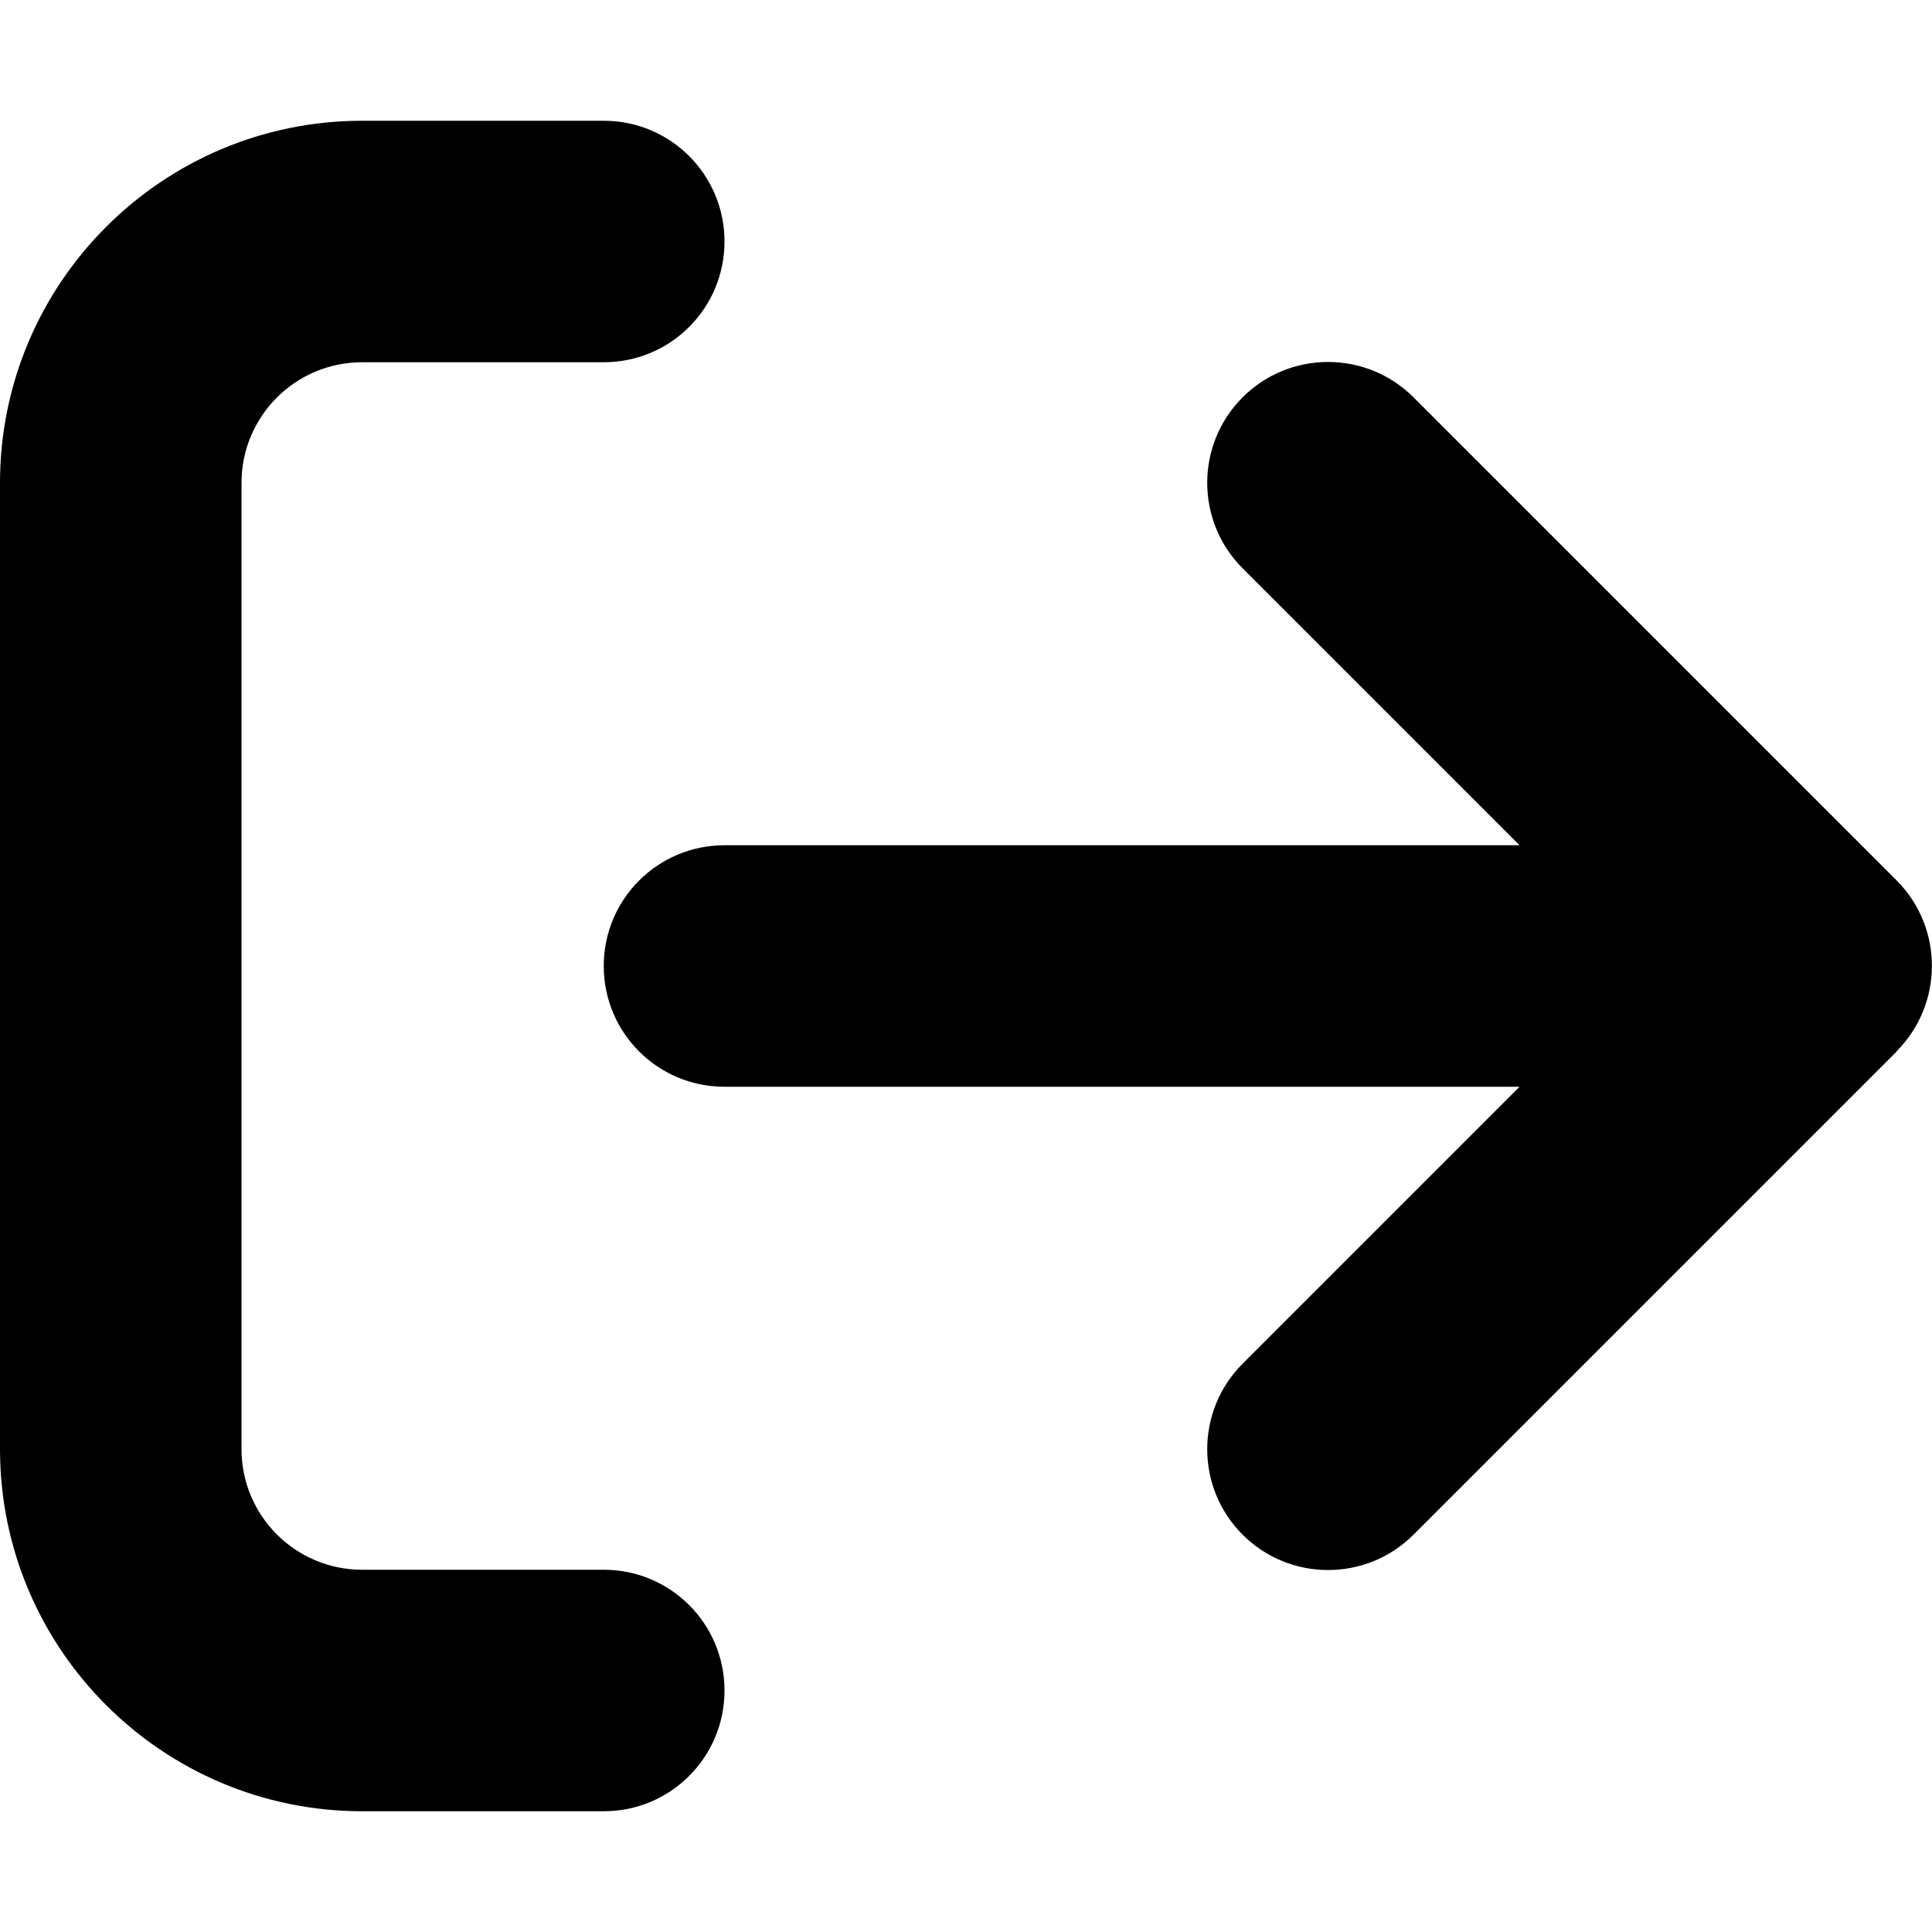
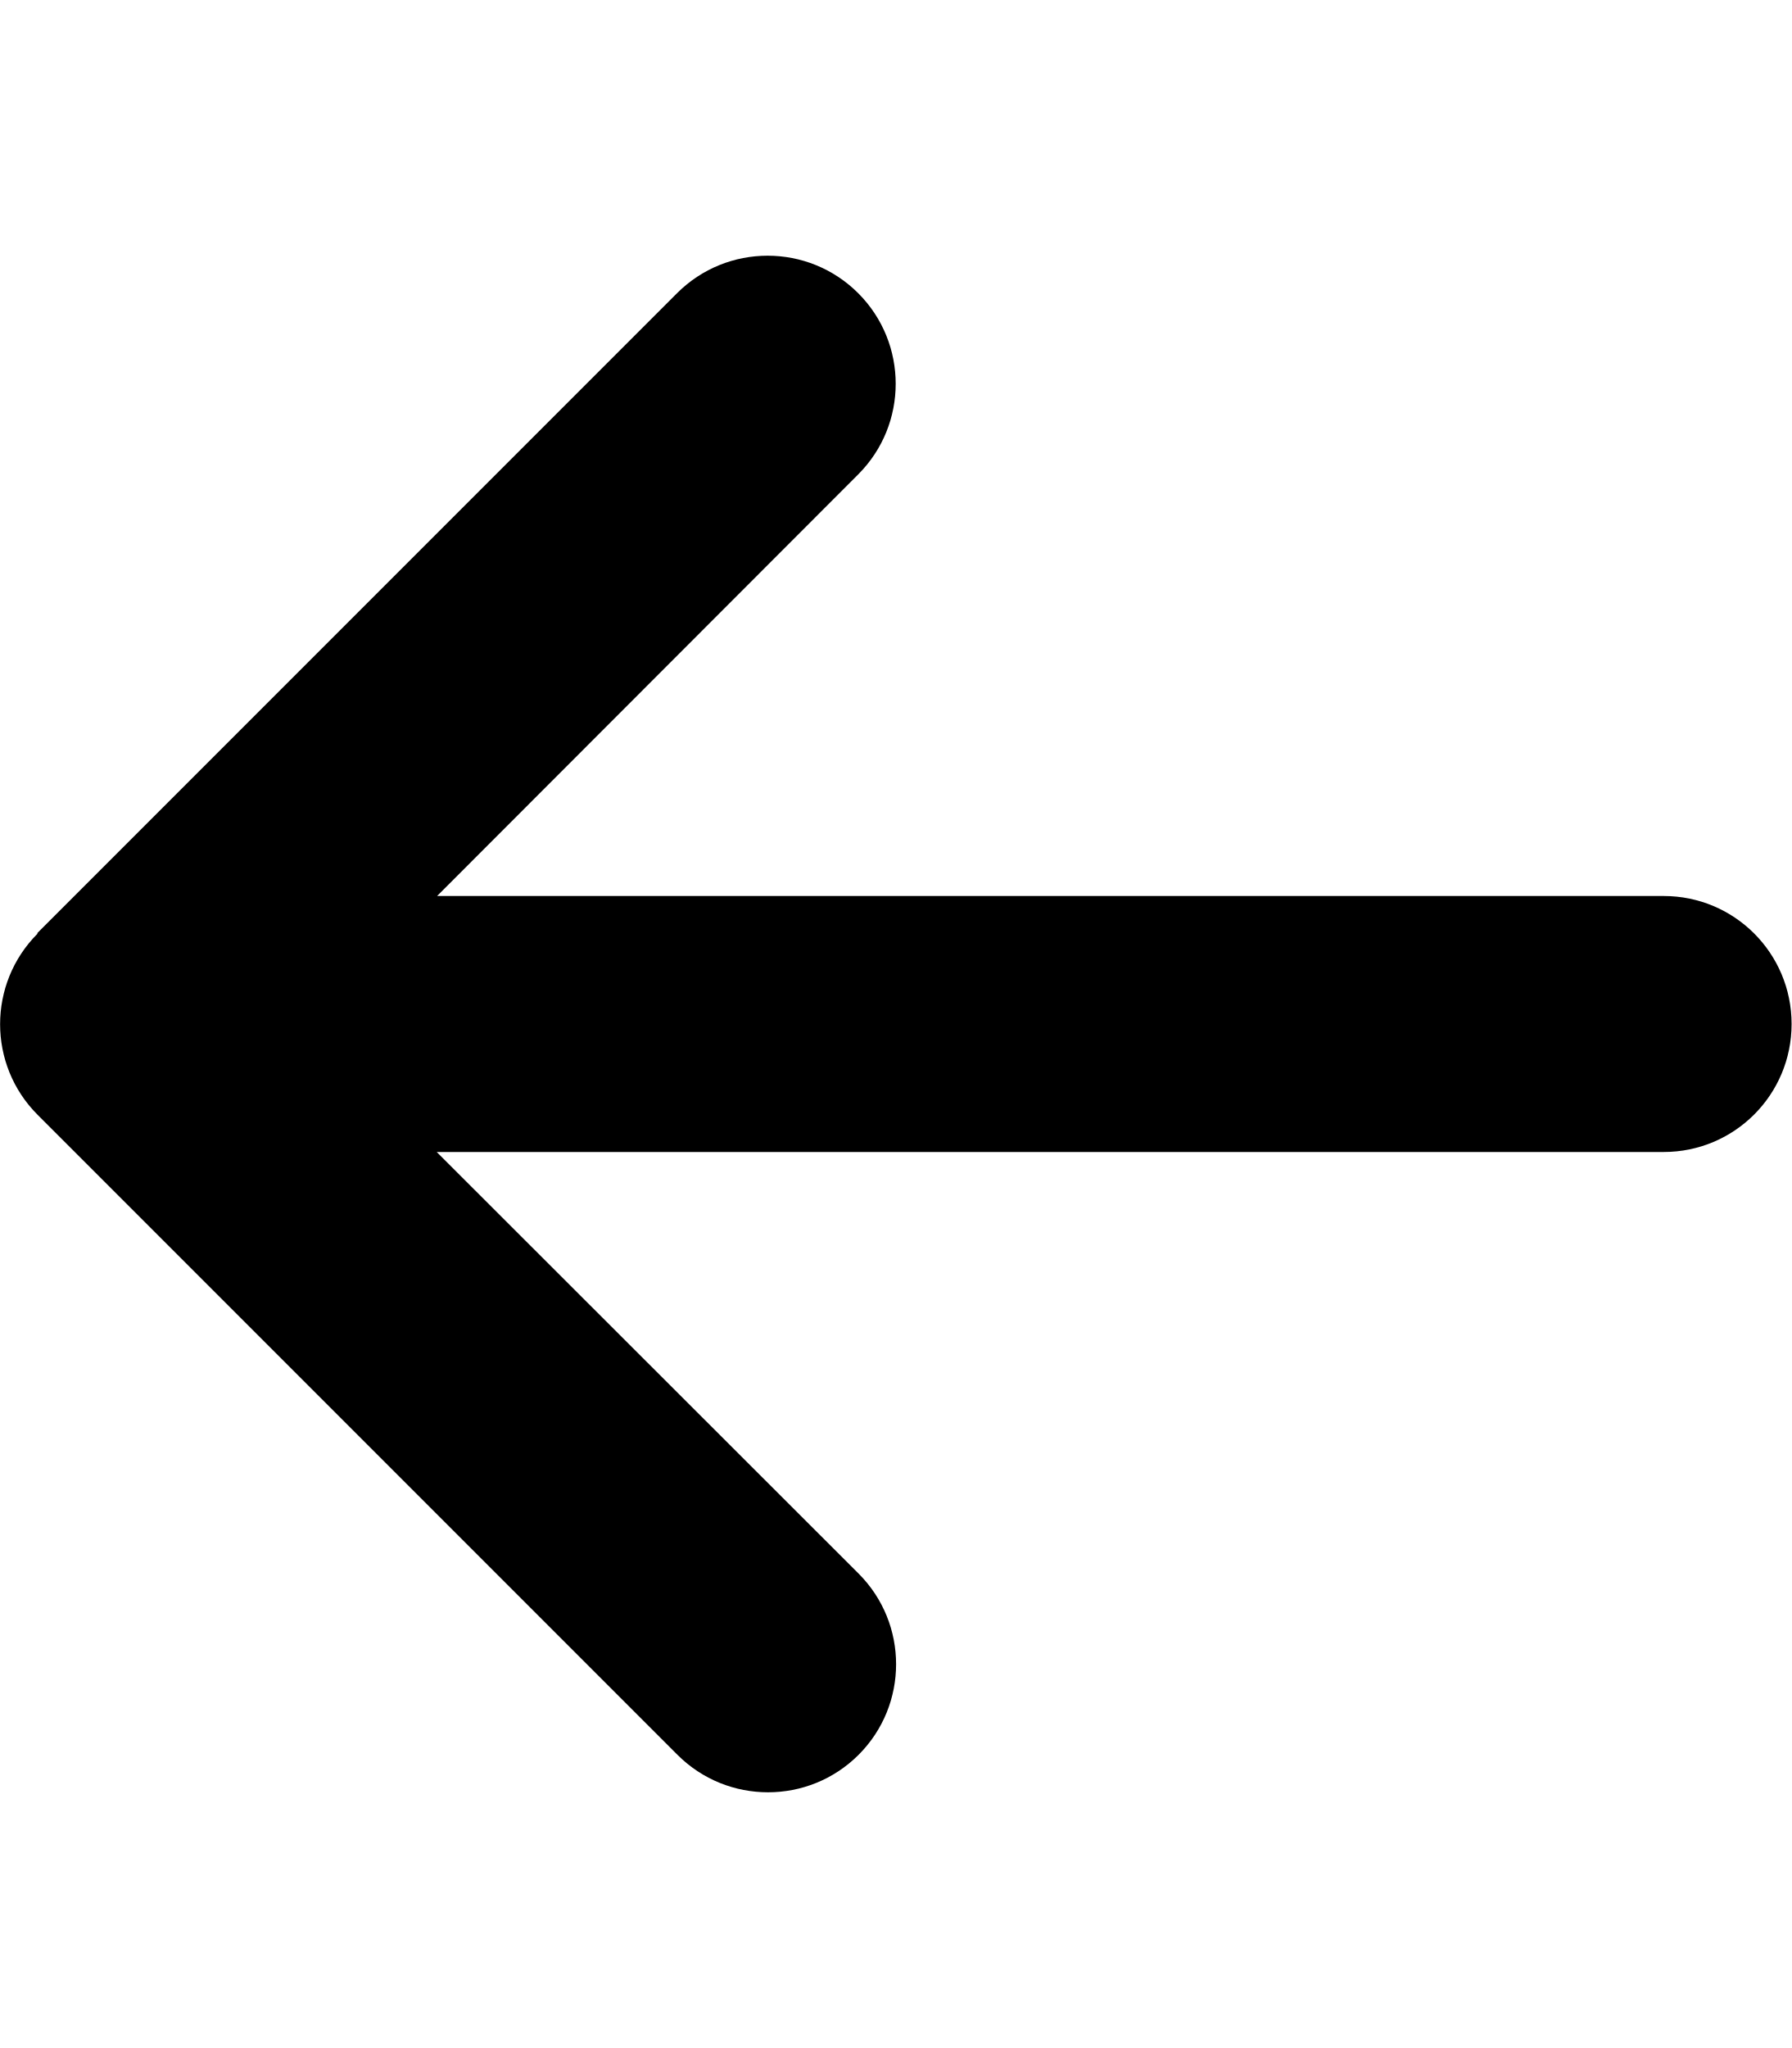
- <svg xmlns="http://www.w3.org/2000/svg" viewBox="0 0 512 512">
-   <path d="M502.6 278.6c12.5-12.5 12.5-32.8 0-45.3l-128-128c-12.5-12.5-32.8-12.5-45.3 0s-12.5 32.8 0 45.3L402.7 224 192 224c-17.7 0-32 14.3-32 32s14.3 32 32 32l210.7 0-73.4 73.4c-12.5 12.5-12.5 32.8 0 45.3s32.8 12.5 45.3 0l128-128zM160 96c17.7 0 32-14.3 32-32s-14.3-32-32-32L96 32C43 32 0 75 0 128L0 384c0 53 43 96 96 96l64 0c17.7 0 32-14.3 32-32s-14.3-32-32-32l-64 0c-17.7 0-32-14.3-32-32l0-256c0-17.7 14.3-32 32-32l64 0z" />
+ <svg xmlns="http://www.w3.org/2000/svg" viewBox="0 0 448 512">
+   <path d="M9.4 233.4c-12.5 12.5-12.5 32.8 0 45.3l160 160c12.5 12.5 32.8 12.5 45.3 0s12.5-32.8 0-45.3L109.2 288 416 288c17.7 0 32-14.3 32-32s-14.3-32-32-32l-306.7 0L214.6 118.6c12.5-12.5 12.5-32.8 0-45.3s-32.8-12.5-45.3 0l-160 160z" />
</svg>
